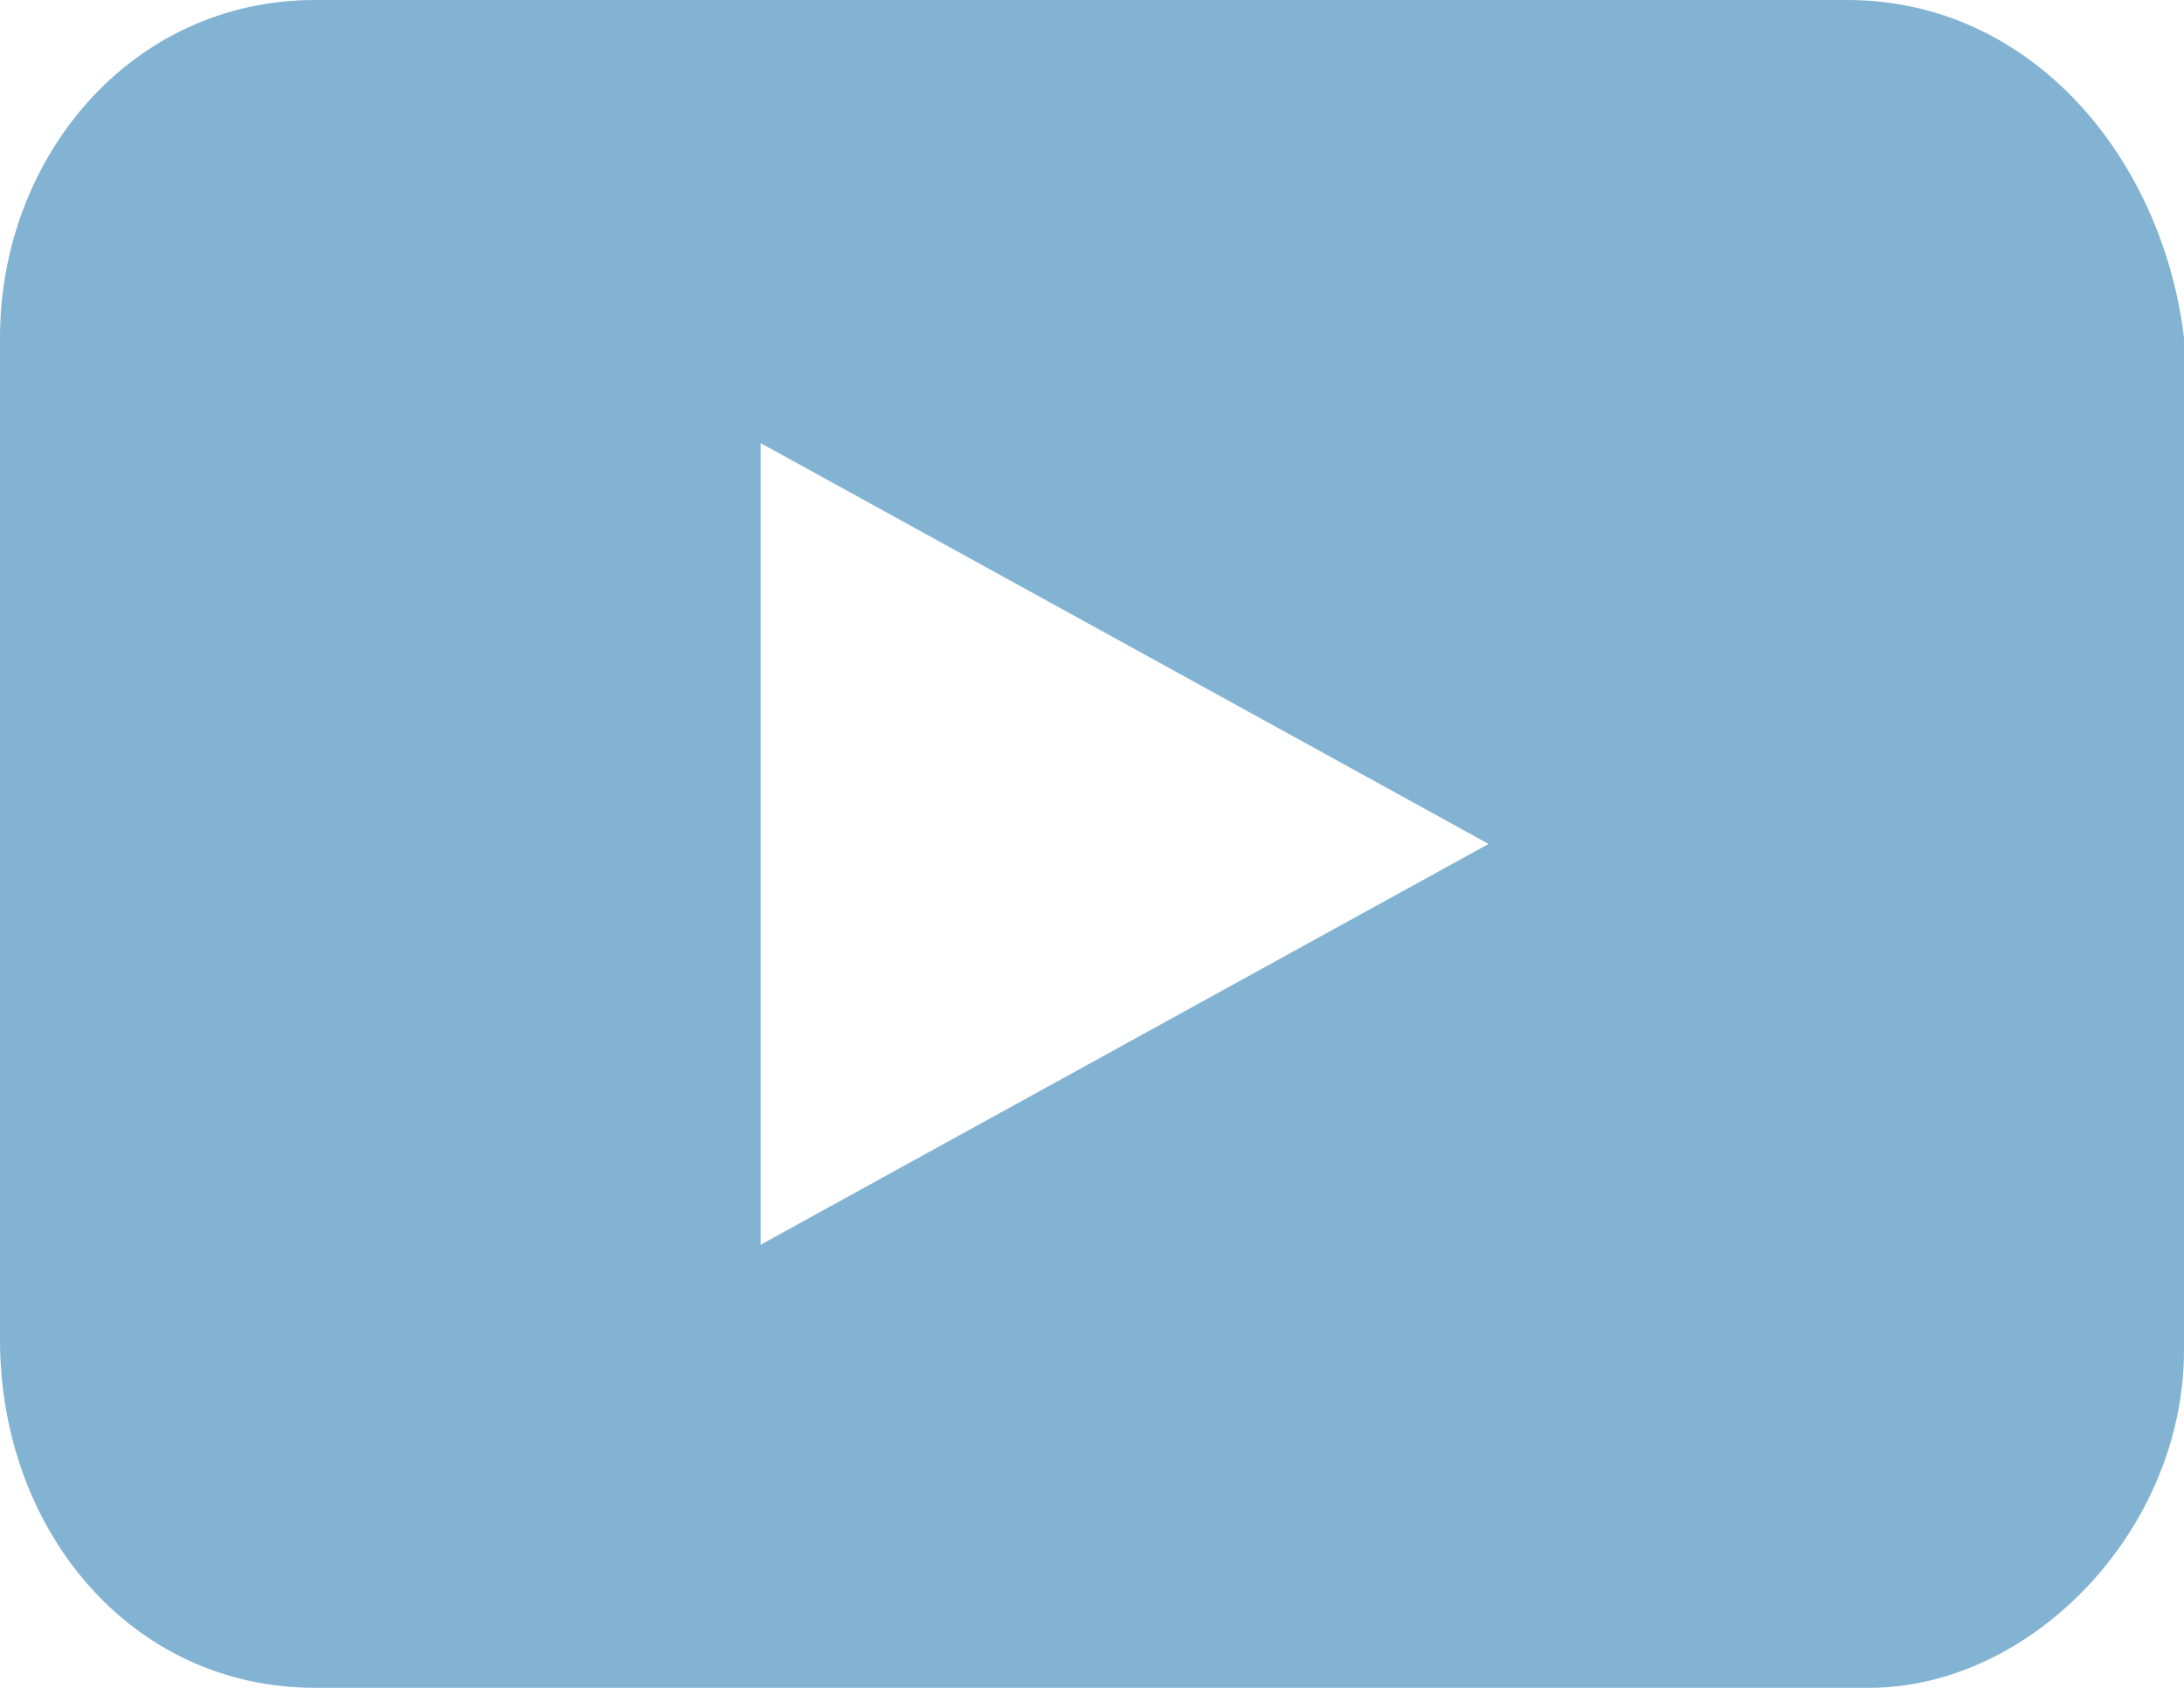
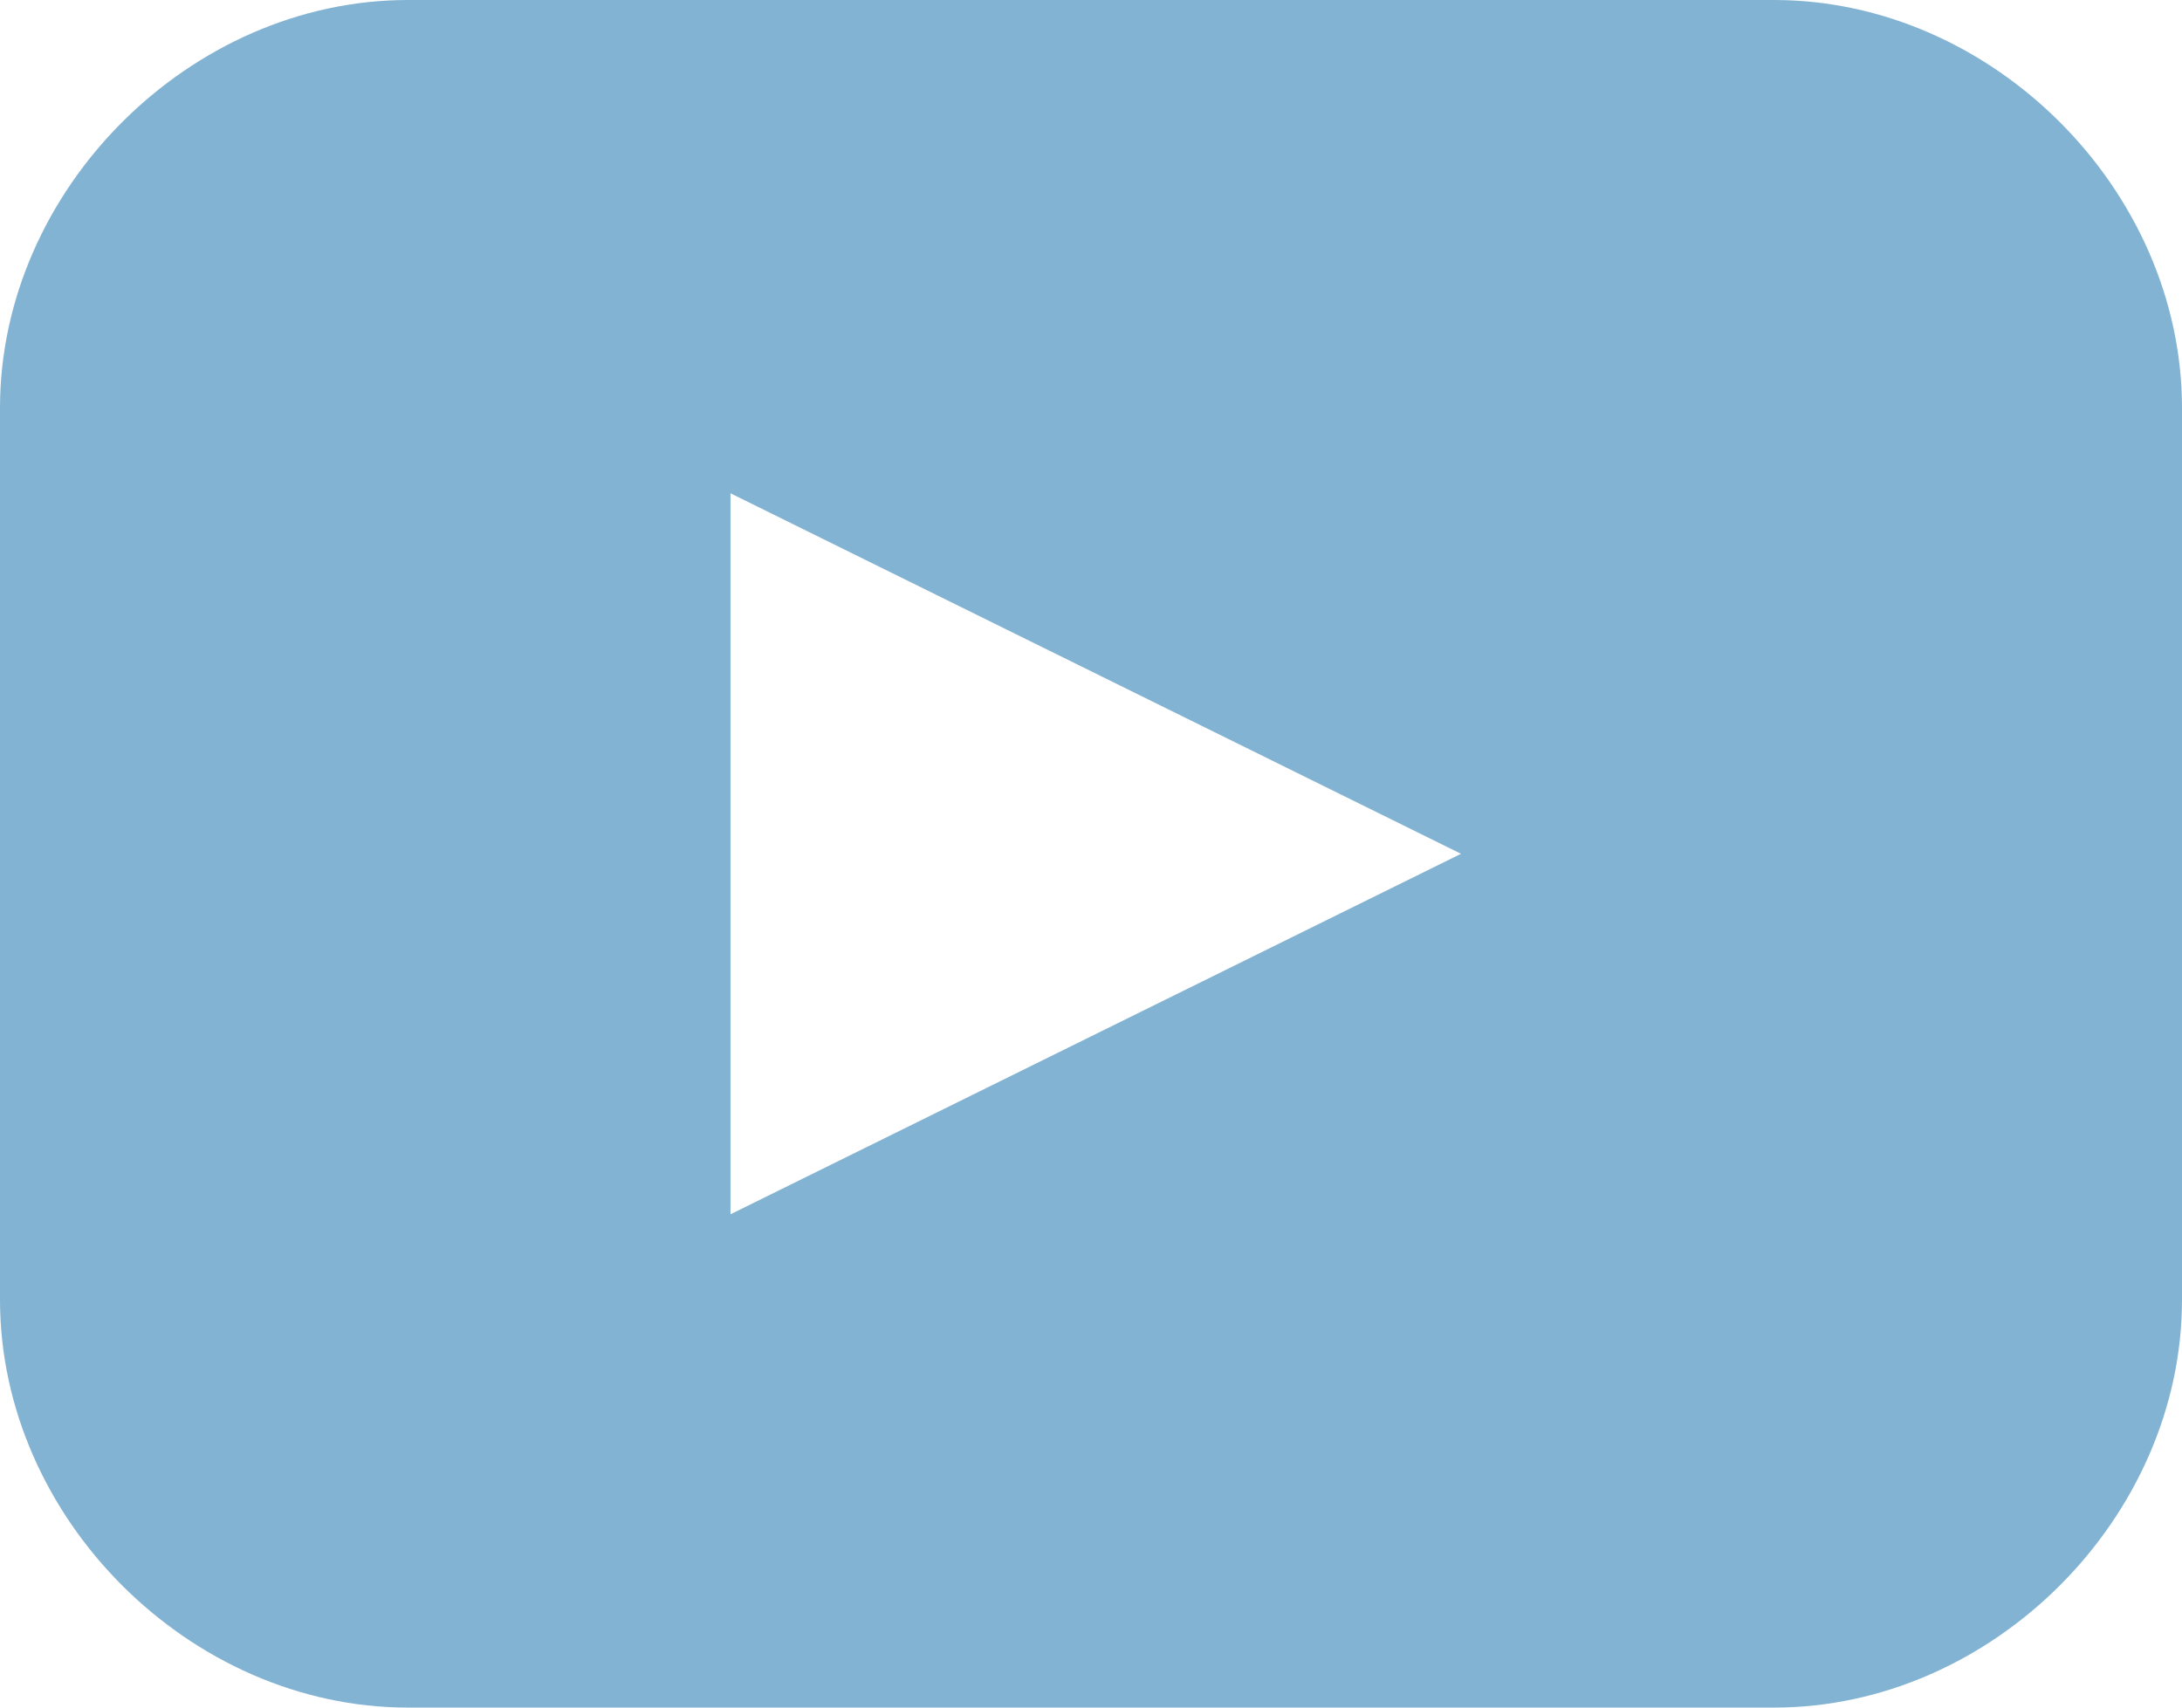
- <svg xmlns="http://www.w3.org/2000/svg" width="22" height="17" viewBox="0 0 22 17" fill="none">
-   <path d="M18.607 0H3.174C1.313 0 0 1.594 0 3.4V13.494C0 15.406 1.313 17 3.174 17H18.826C20.468 17 22 15.406 22 13.6V3.4C21.781 1.594 20.468 0 18.607 0ZM7.662 12.537V4.463L14.995 8.5L7.662 12.537Z" fill="#83B3D3" />
+ <svg xmlns="http://www.w3.org/2000/svg" width="23" height="18" viewBox="0 0 23 18" fill="none">
+   <path d="M18.7 0H4.3C2 0 0 2 0 4.3V13.7C0 16 2 18 4.3 18H18.7C21 18 23 16 23 13.7V4.3C23 2 21 0 18.7 0ZM7.7 12.8V5.2L15.4 9L7.7 12.8Z" fill="#83b3d3" />
</svg>
